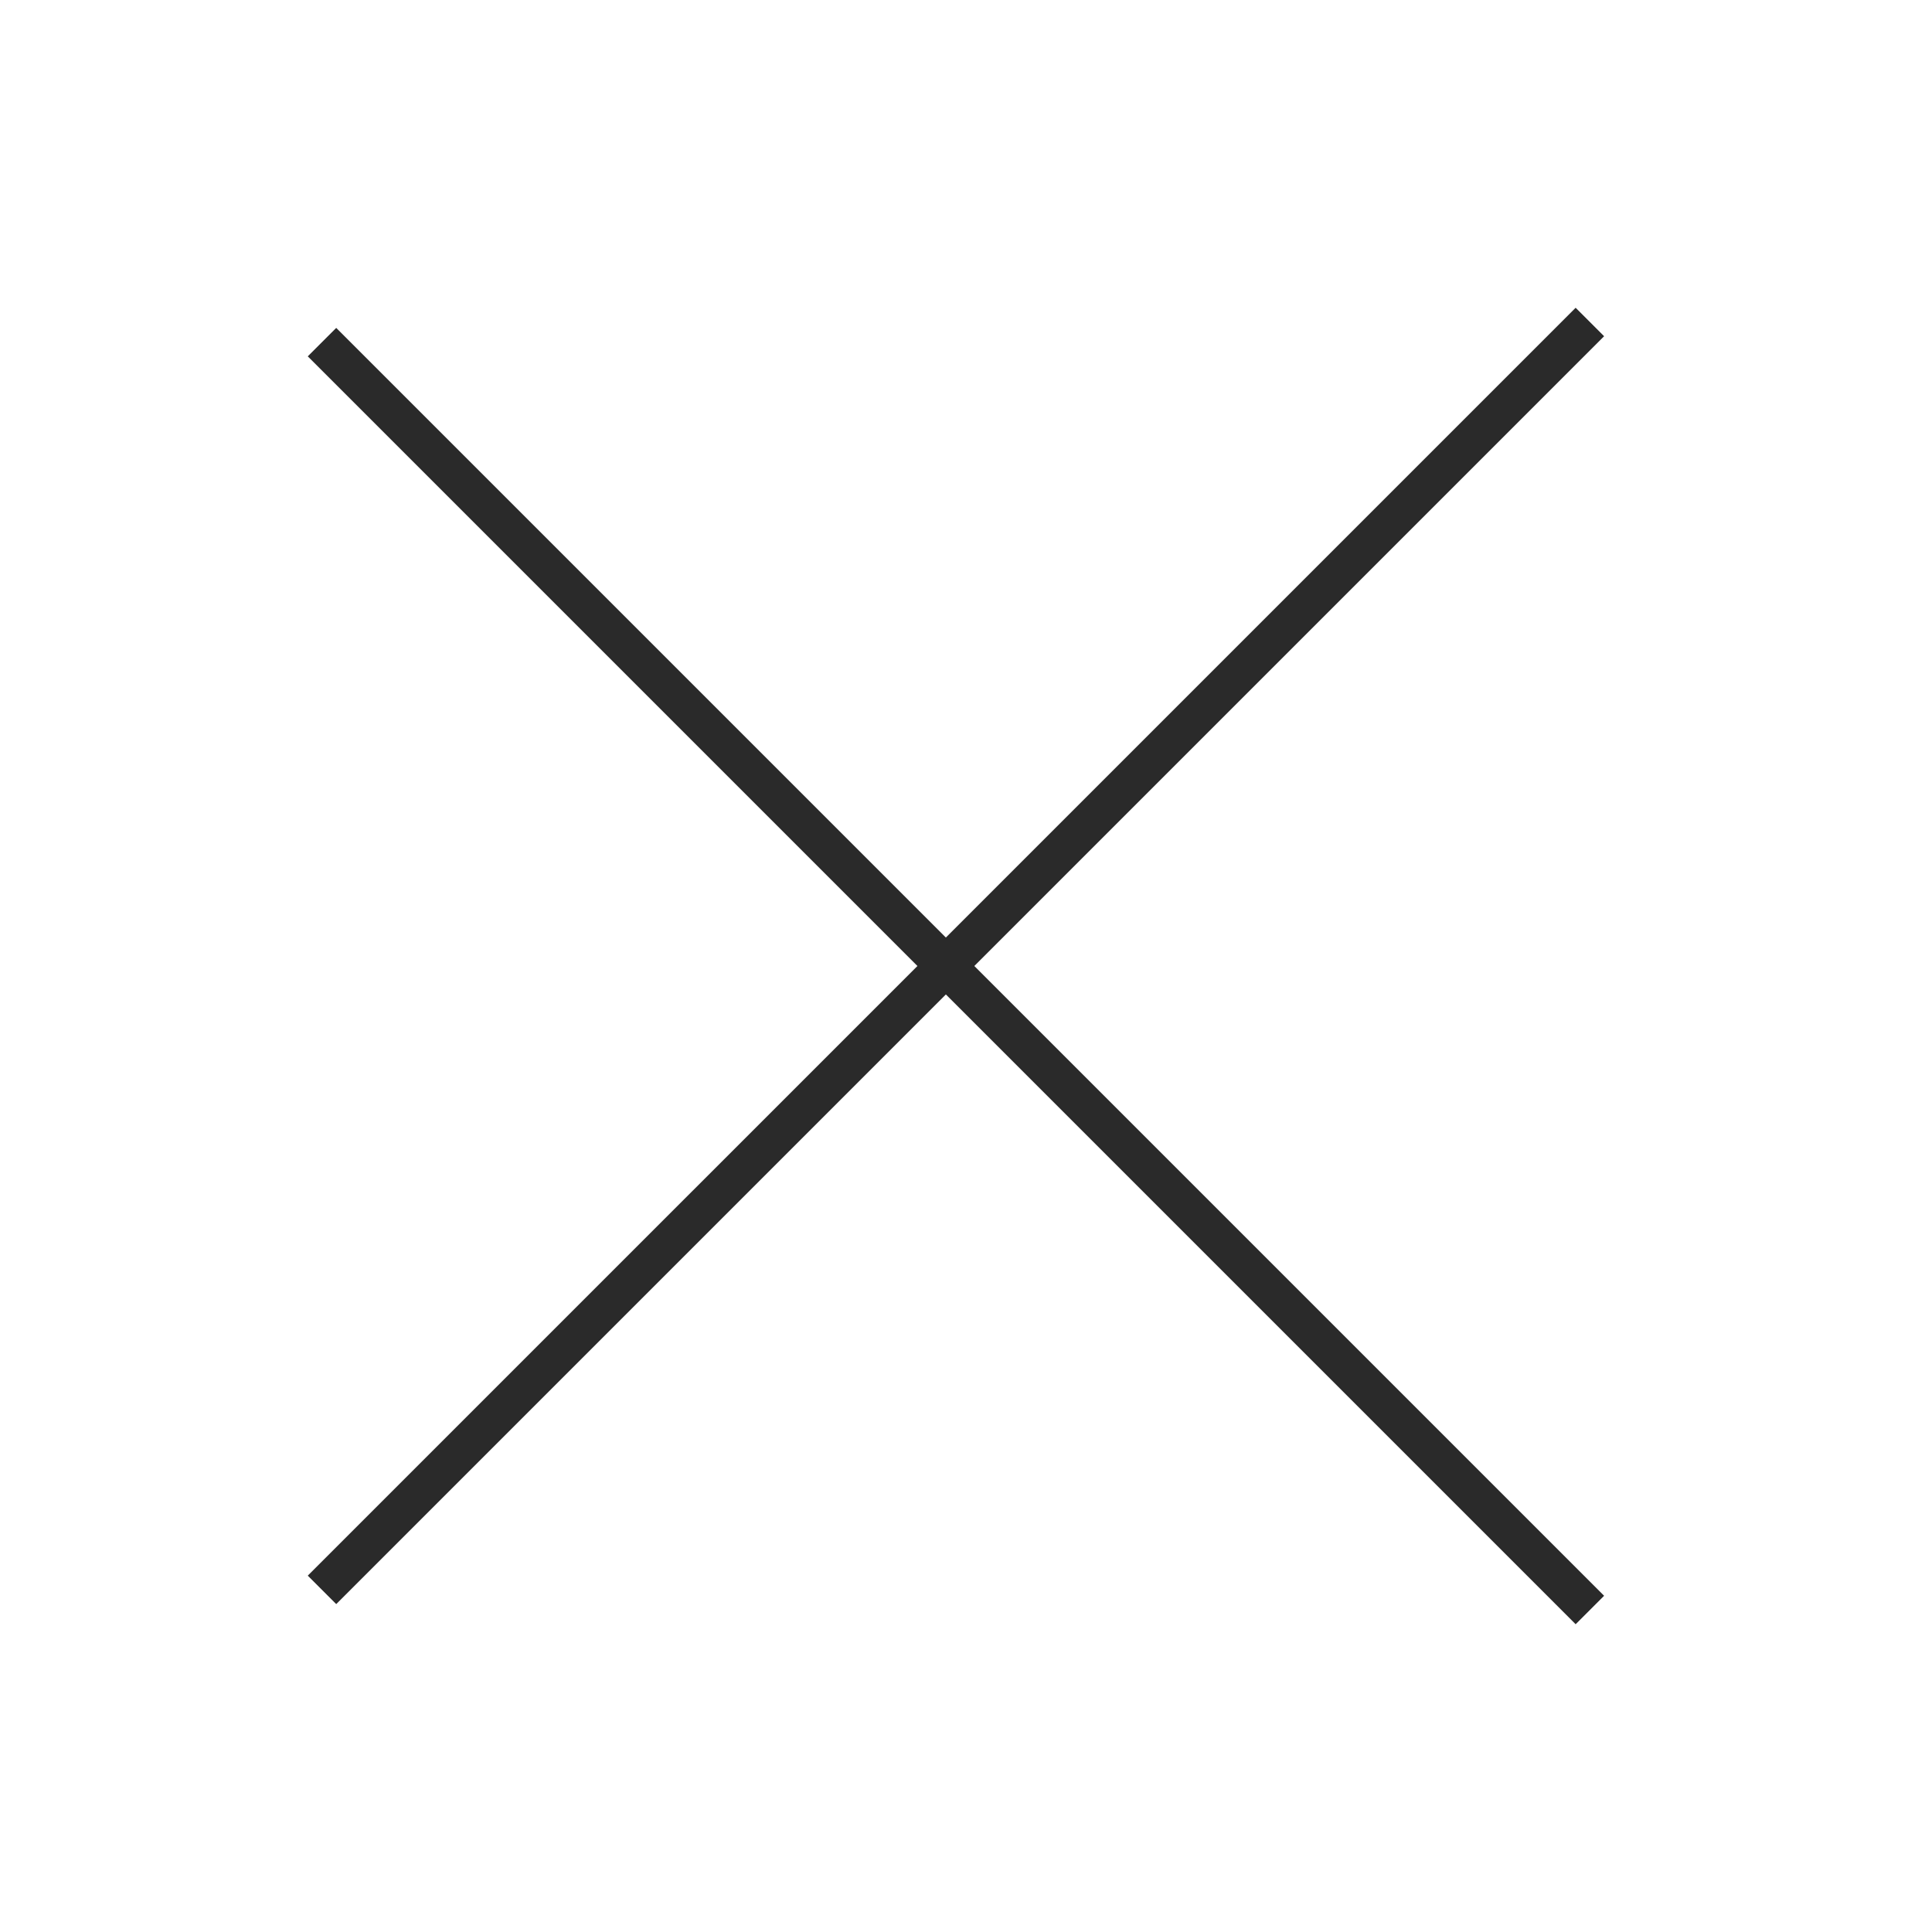
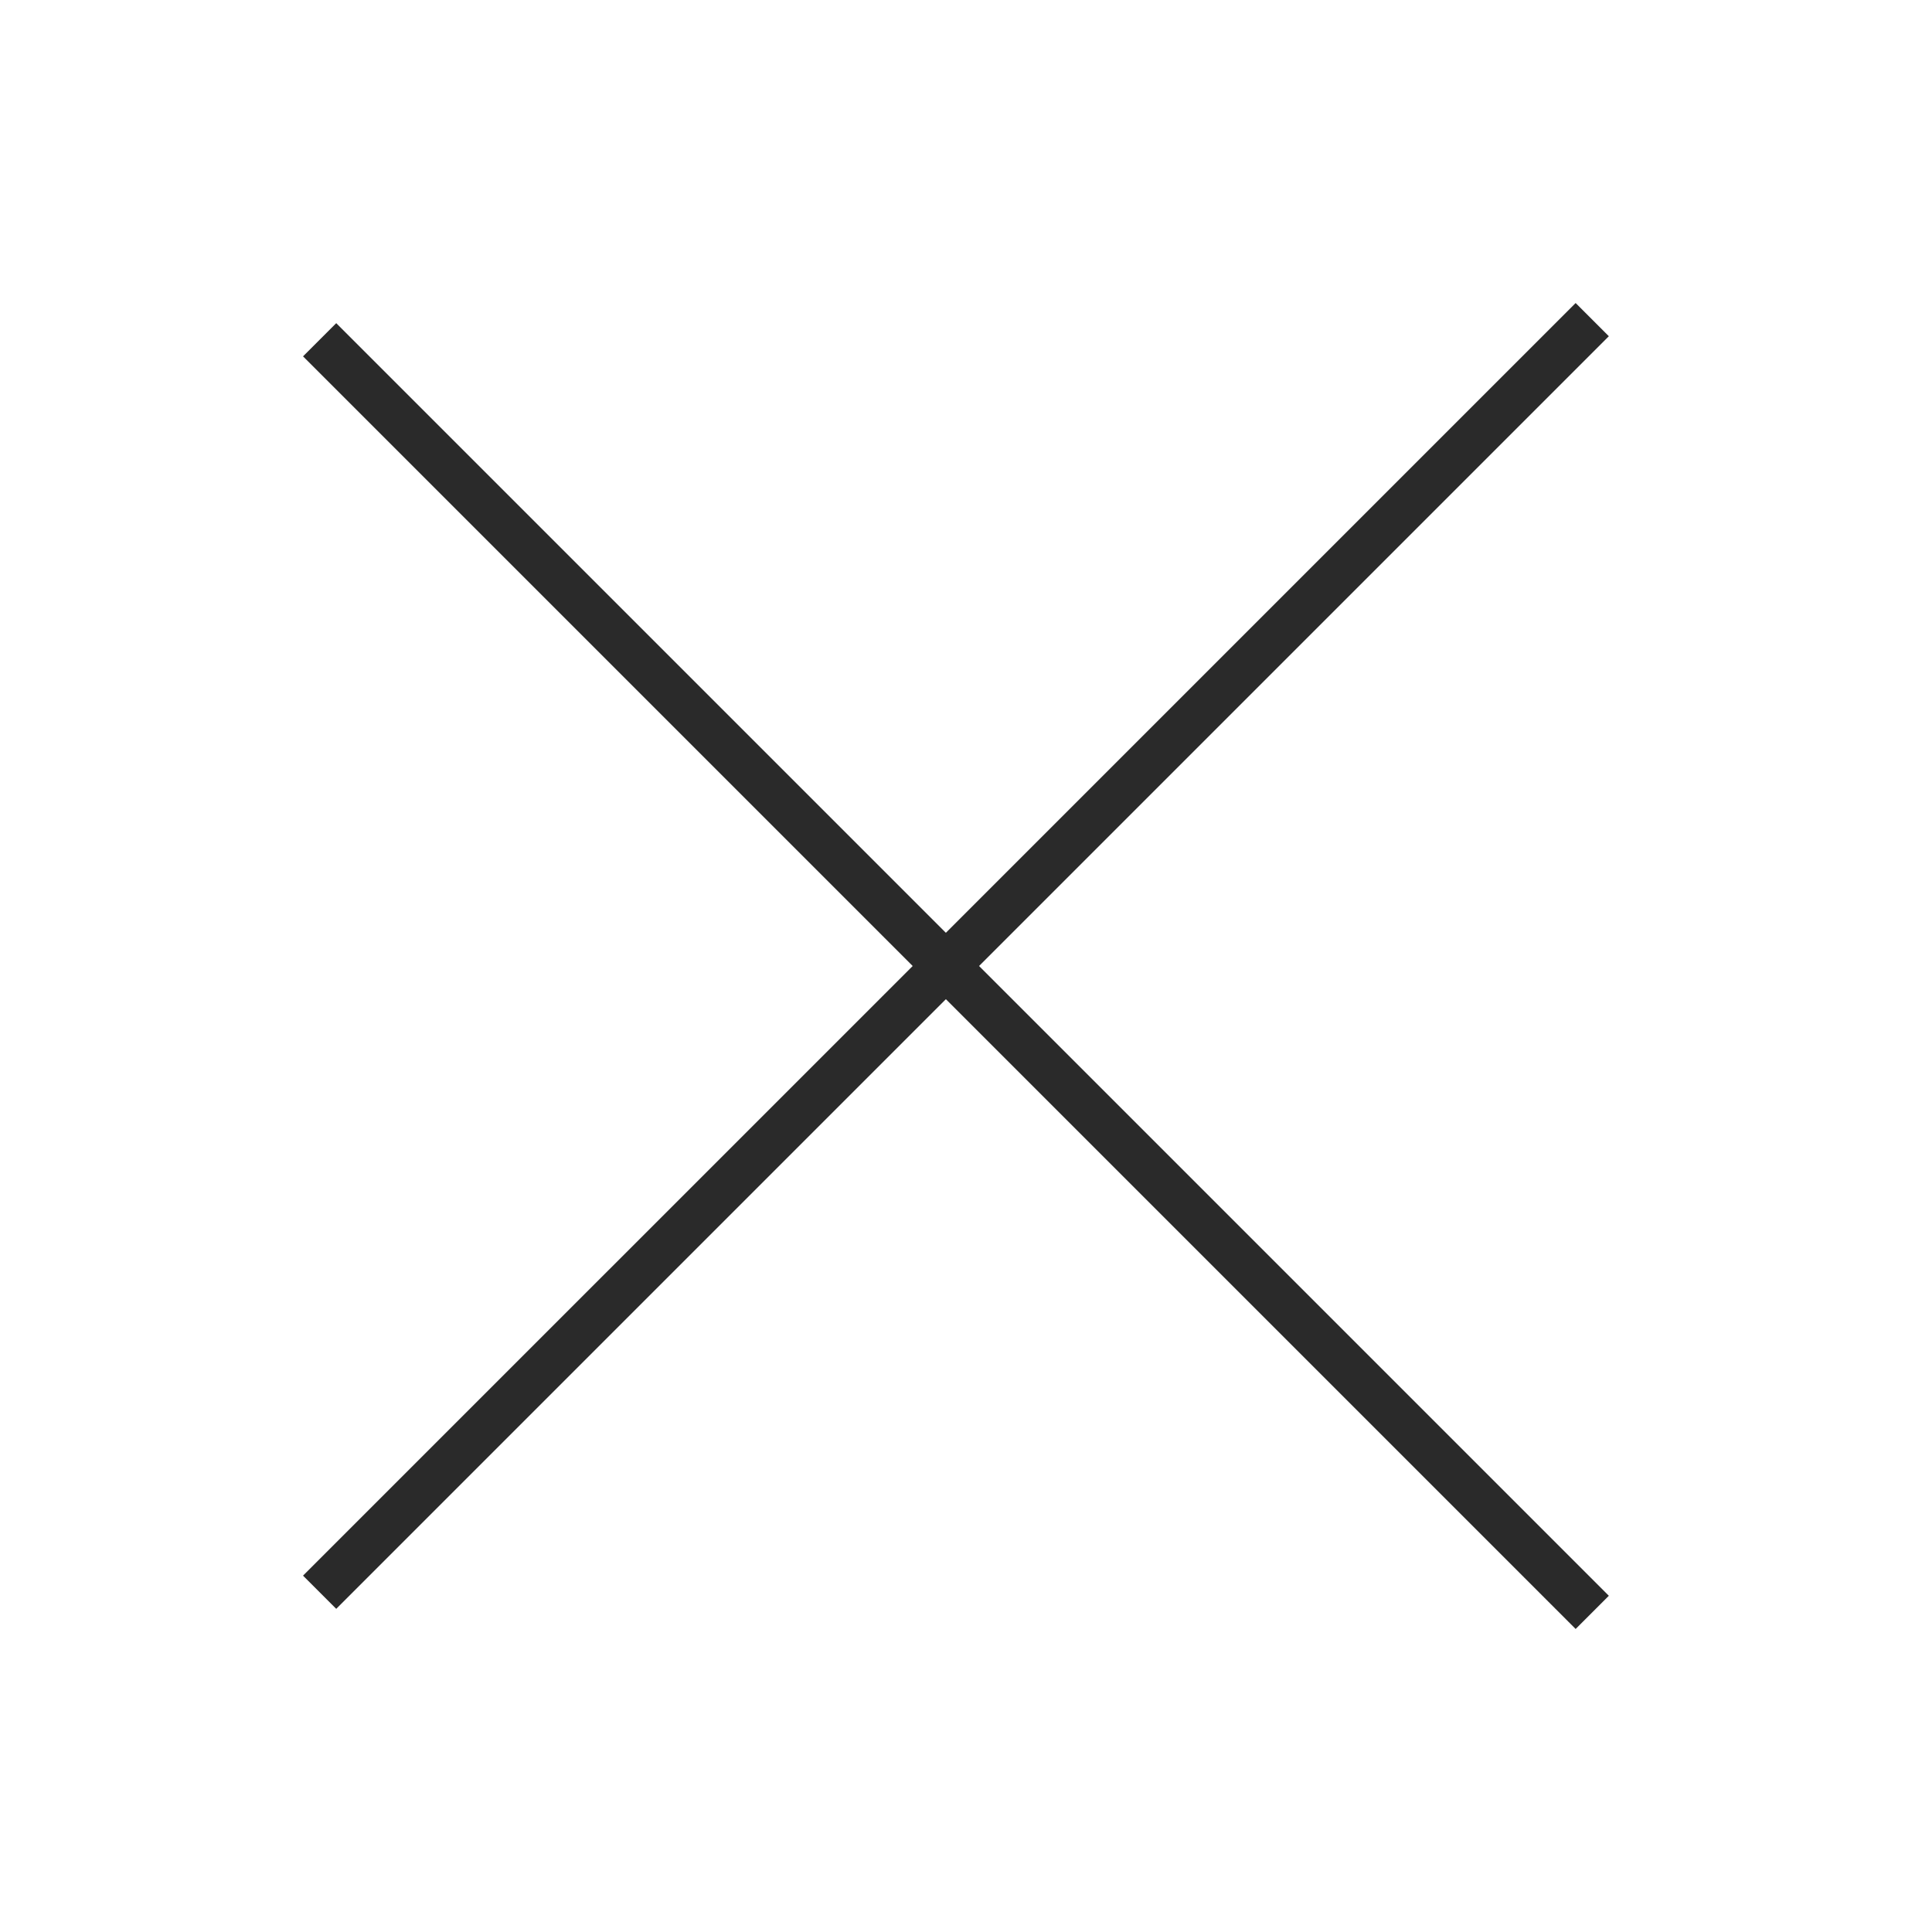
<svg xmlns="http://www.w3.org/2000/svg" width="96" height="96" overflow="hidden">
  <defs>
    <clipPath id="clip0">
      <rect x="592" y="312" width="96" height="96" />
    </clipPath>
  </defs>
  <g clip-path="url(#clip0)" transform="translate(-592 -312)">
-     <path d="M608.707 391.707 639 361.414 670.293 392.707 671.707 391.293 640.414 360 671.707 328.707 670.293 327.293 639 358.586 608.707 328.293 607.293 329.707 637.586 360 607.293 390.293 608.707 391.707Z" fill="#2A2A2A" fill-rule="nonzero" fill-opacity="1" />
+     <path d="M608.707 391.707 639 361.414 670.293 392.707 671.707 391.293 640.414 360 671.707 328.707 670.293 327.293 639 358.586 608.707 328.293 607.293 329.707 637.586 360 607.293 390.293 608.707 391.707Z" stroke="#2A2A2A" stroke-width="0.333" fill="#2A2A2A" />
  </g>
</svg>
